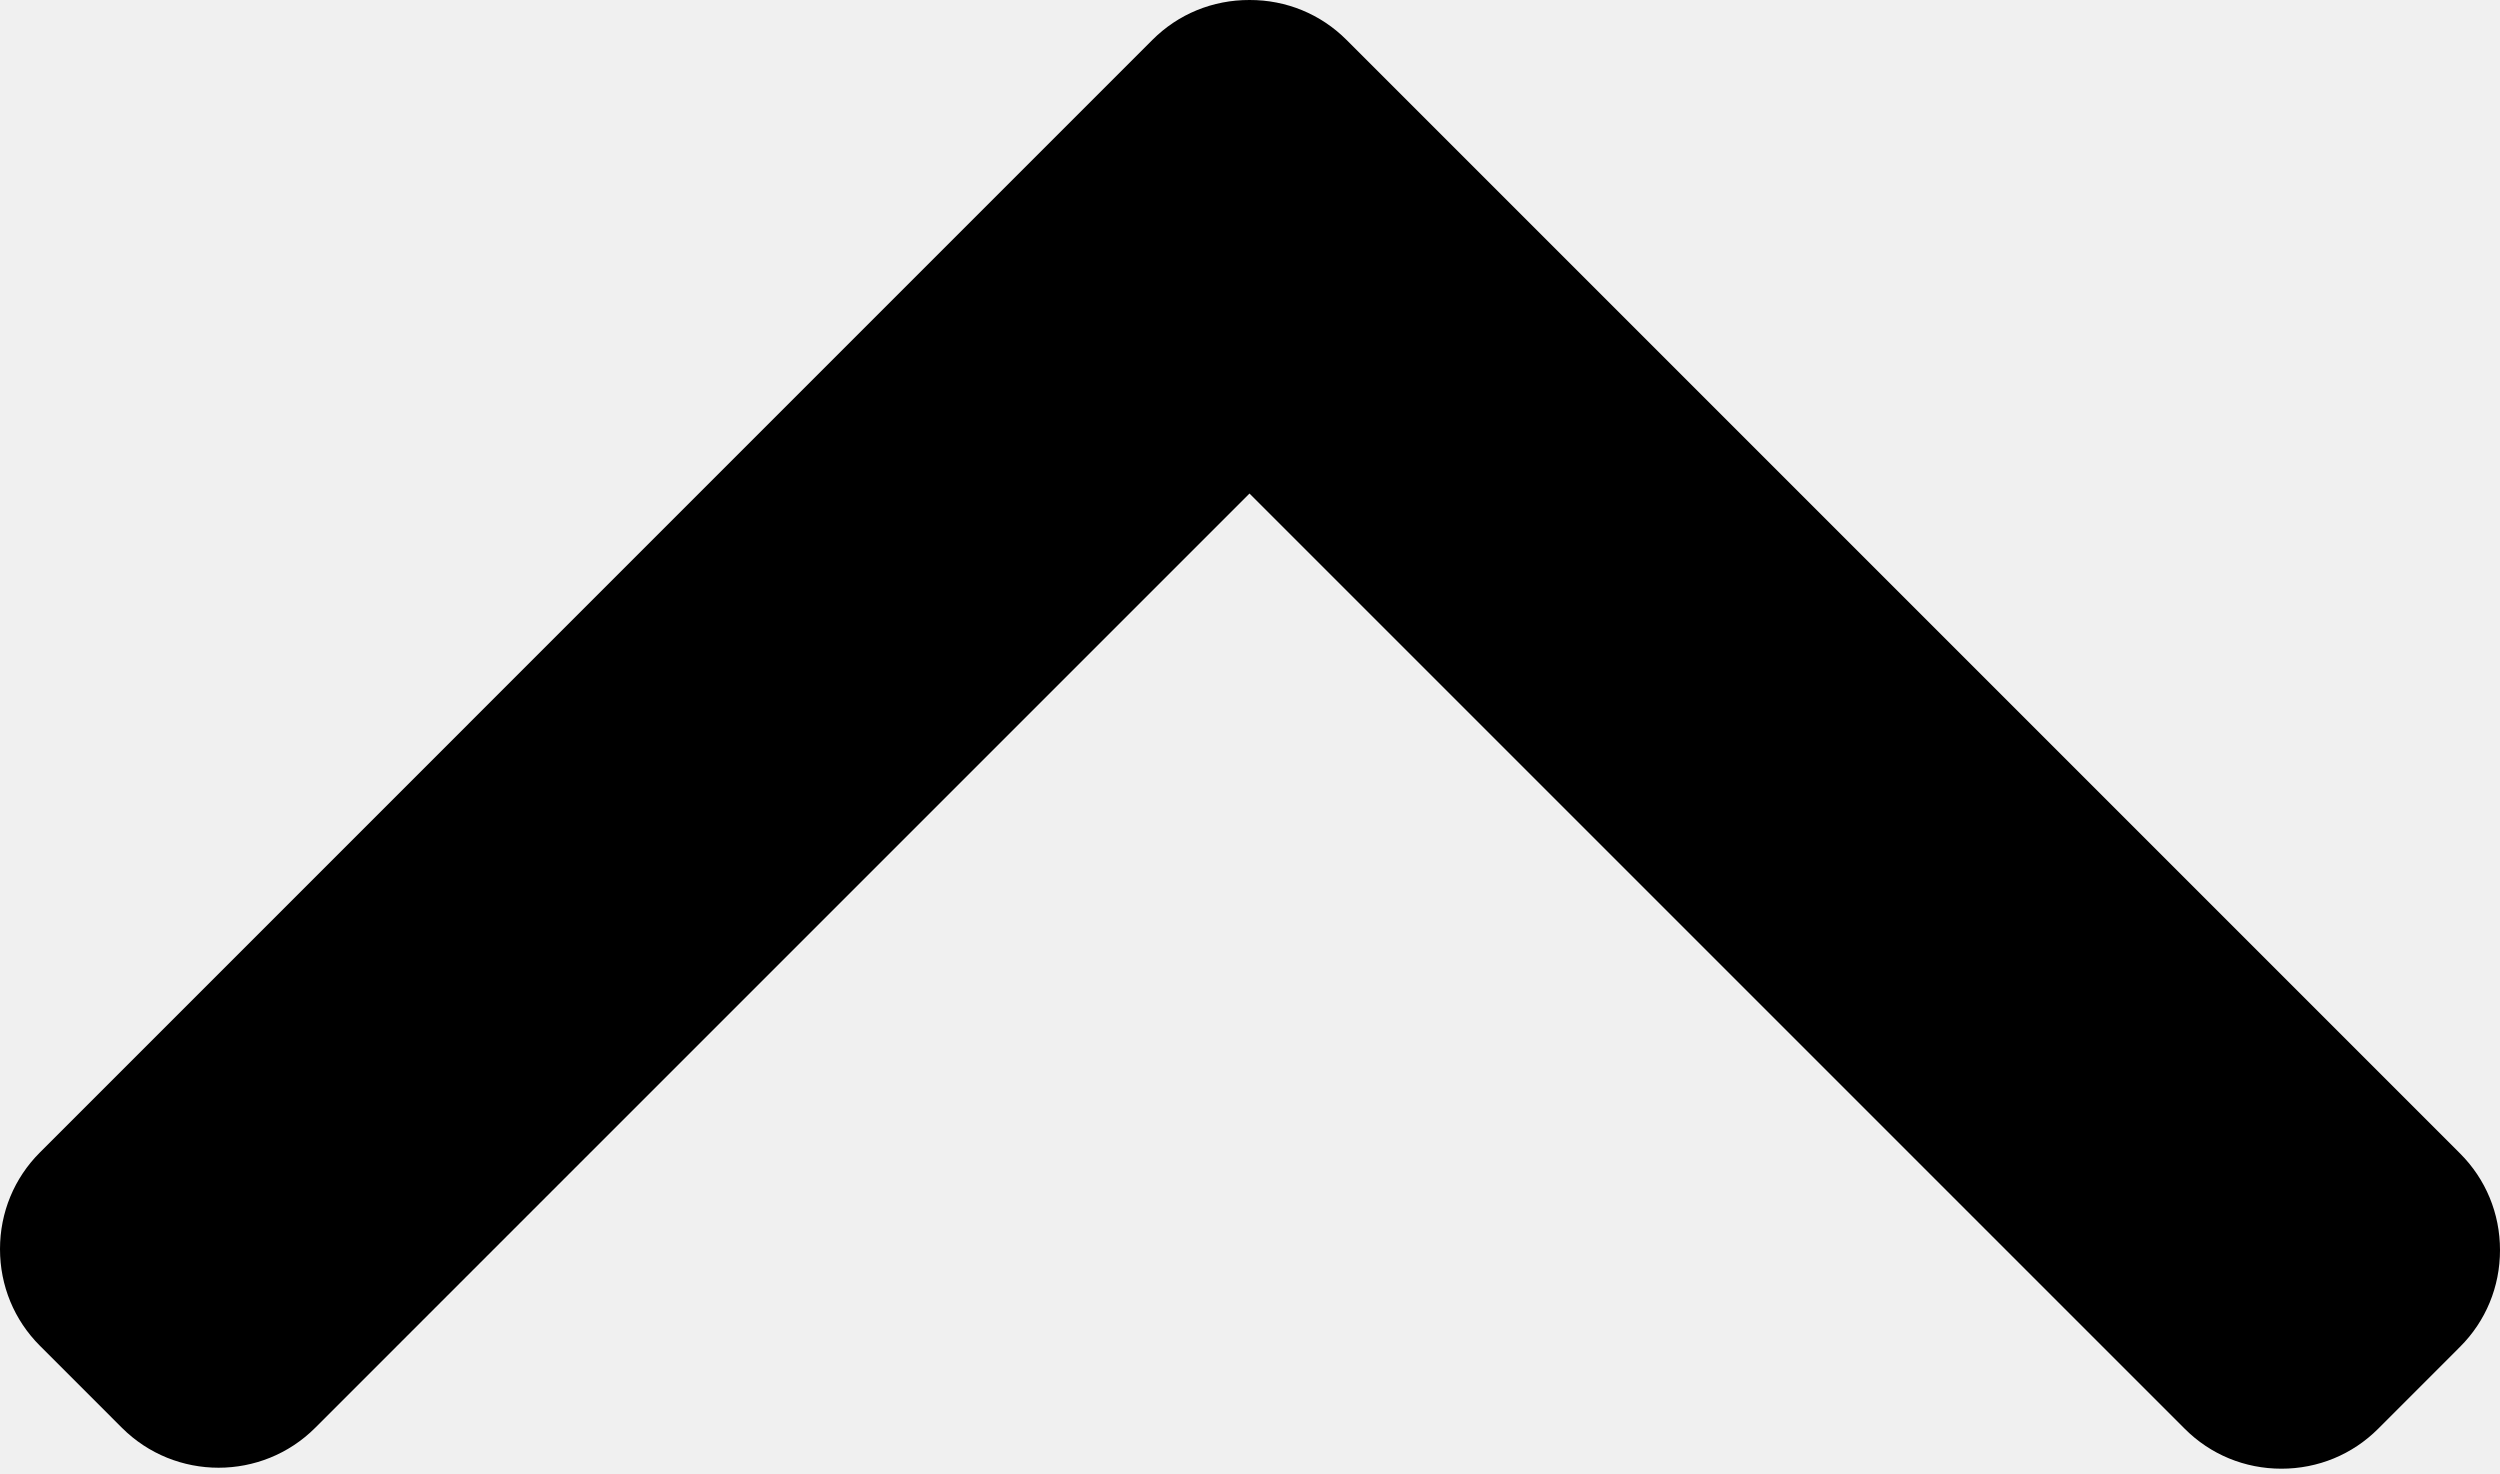
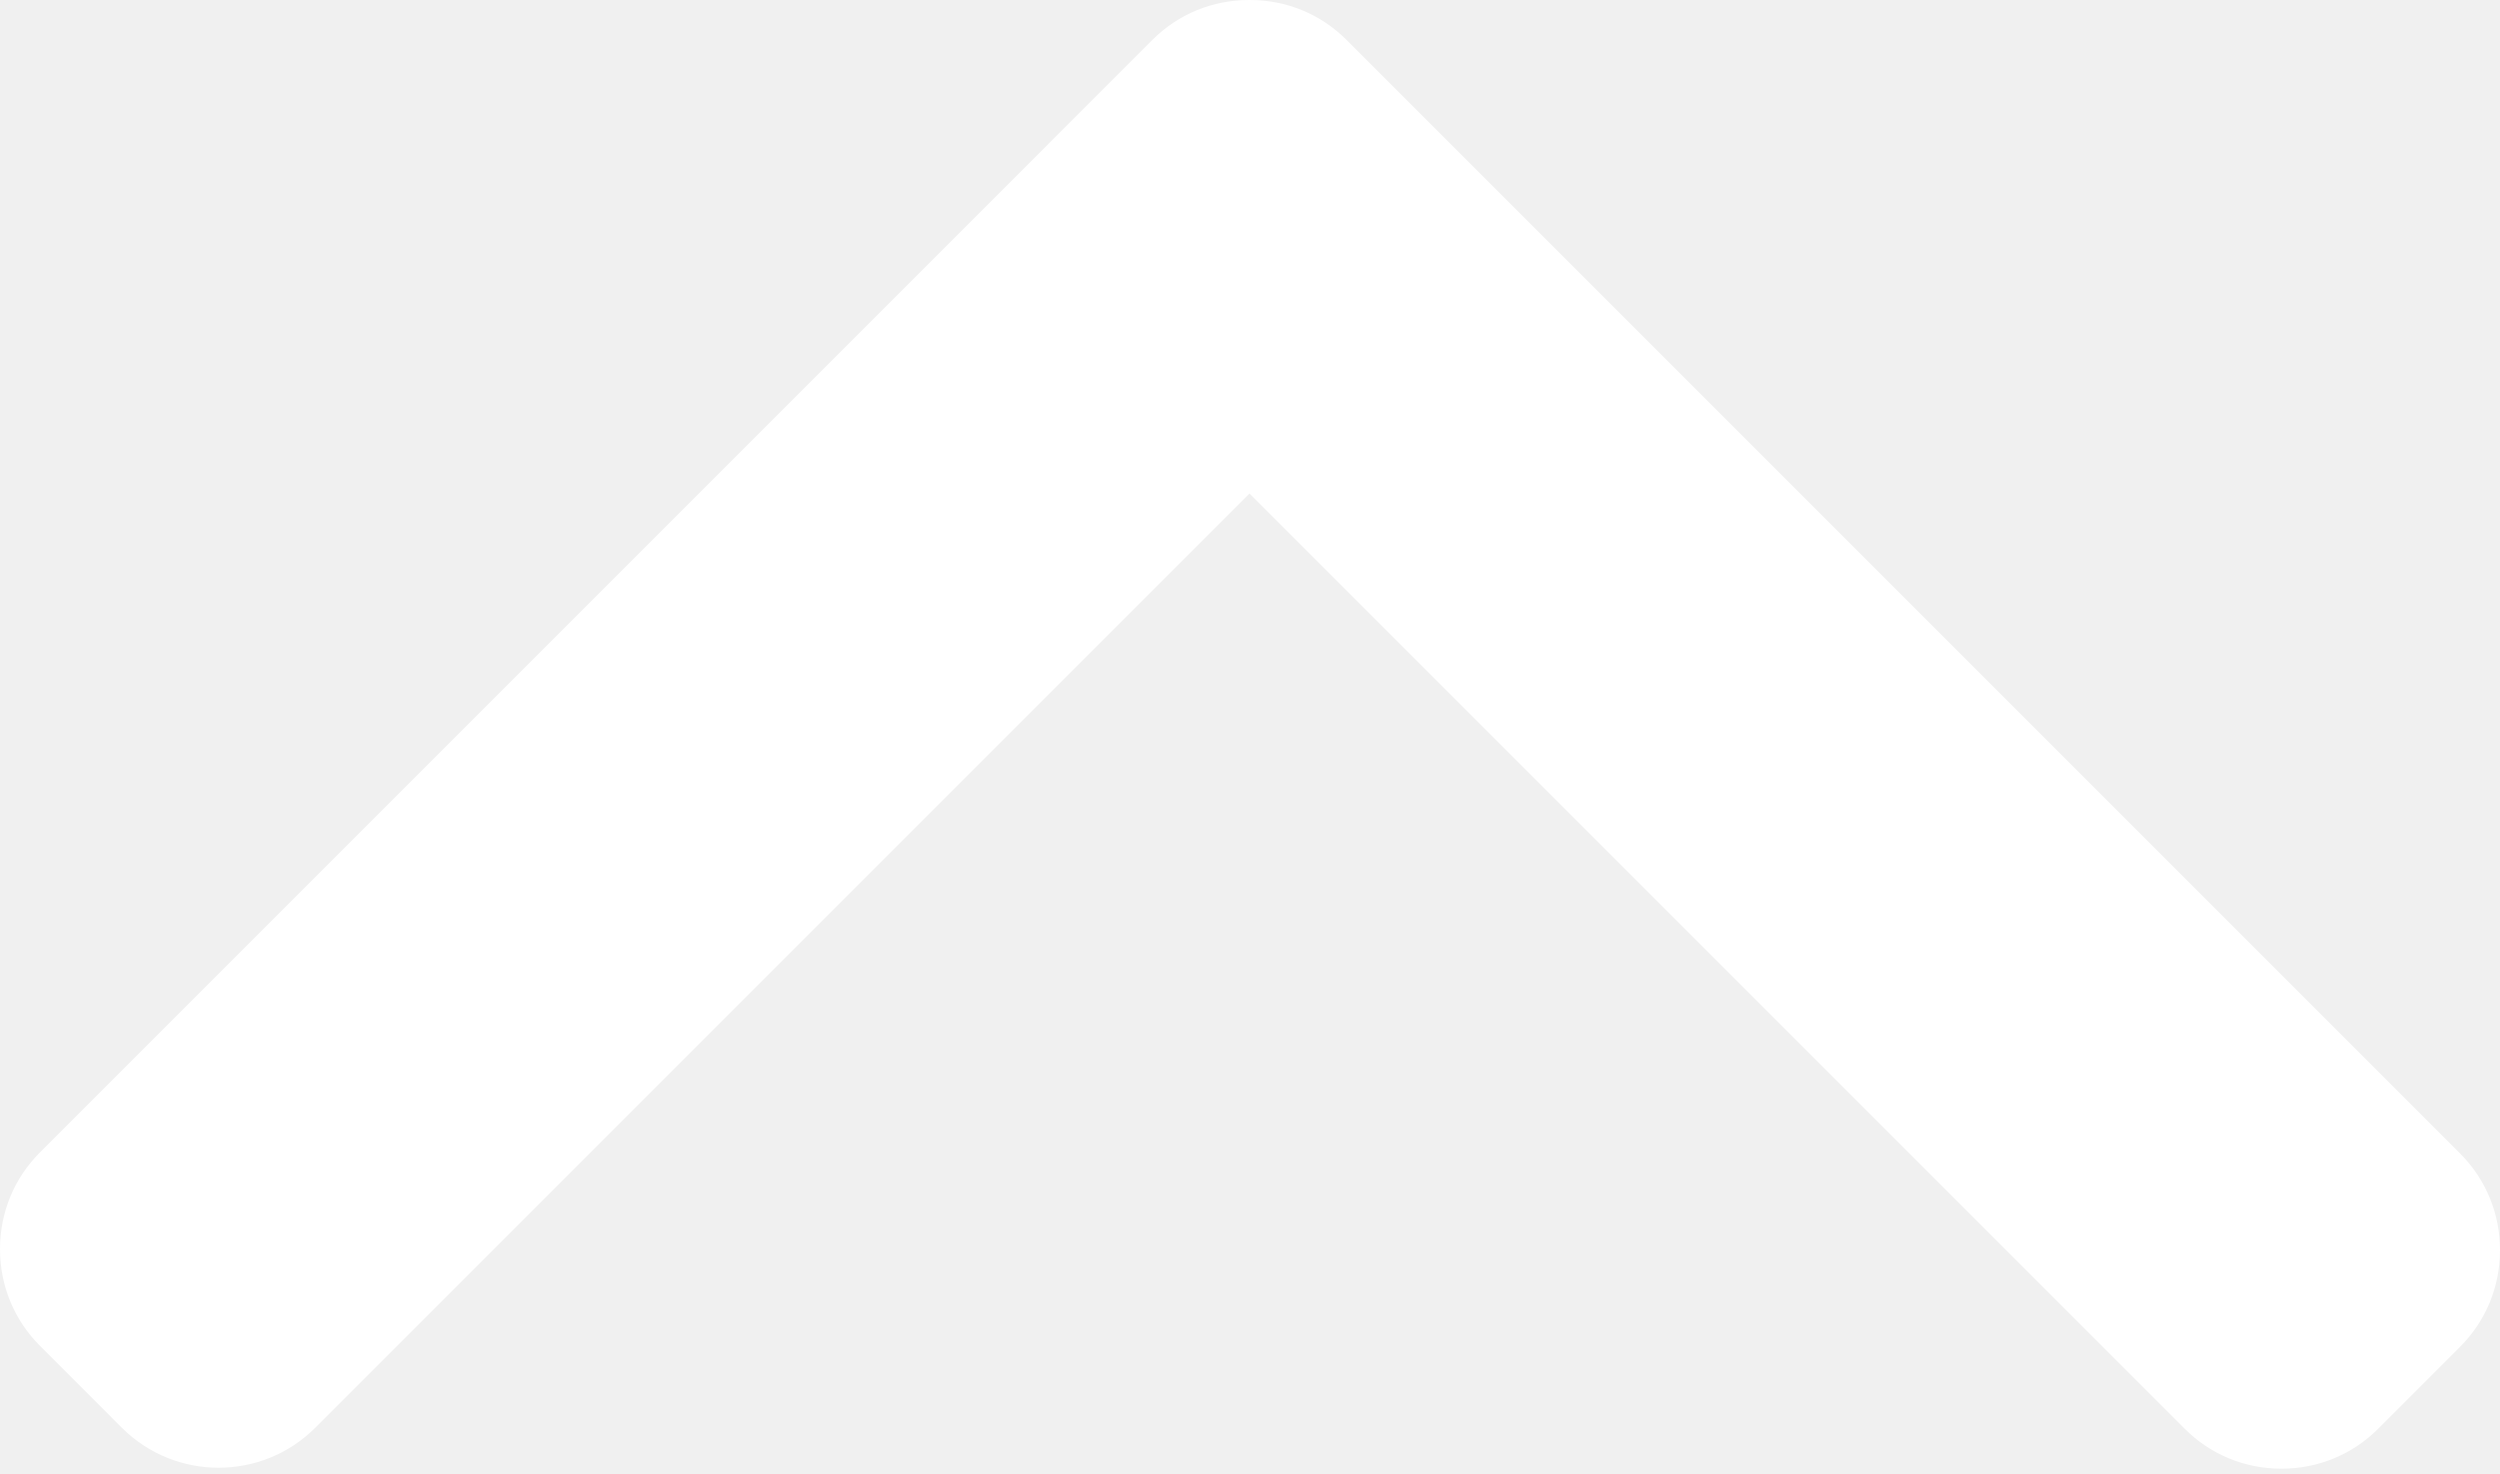
<svg xmlns="http://www.w3.org/2000/svg" width="100%" height="100%" viewBox="0 0 492 290" version="1.1" xml:space="preserve" style="fill-rule:evenodd;clip-rule:evenodd;stroke-linejoin:round;stroke-miterlimit:2;">
  <g>
    <g>
-       <path d="M245.896,97.128l184.064,184.056c5.056,5.068 11.816,7.856 19.024,7.856c7.212,0 13.968,-2.788 19.032,-7.856l16.12,-16.128c5.072,-5.06 7.864,-11.824 7.864,-19.032c-0,-7.208 -2.792,-13.964 -7.864,-19.028l-219.144,-219.148c-5.08,-5.084 -11.868,-7.868 -19.084,-7.848c-7.248,-0.02 -14.028,2.76 -19.112,7.848l-218.932,218.944c-5.072,5.064 -7.864,11.82 -7.864,19.032c-0,7.208 2.792,13.964 7.864,19.032l16.12,16.124c10.492,10.492 27.572,10.492 38.06,0l183.852,-183.852Z" style="fill-rule:nonzero;" />
+       <path d="M245.896,97.128l184.064,184.056c5.056,5.068 11.816,7.856 19.024,7.856c7.212,0 13.968,-2.788 19.032,-7.856l16.12,-16.128c5.072,-5.06 7.864,-11.824 7.864,-19.032c-0,-7.208 -2.792,-13.964 -7.864,-19.028l-219.144,-219.148c-5.08,-5.084 -11.868,-7.868 -19.084,-7.848c-7.248,-0.02 -14.028,2.76 -19.112,7.848l-218.932,218.944c-5.072,5.064 -7.864,11.82 -7.864,19.032c-0,7.208 2.792,13.964 7.864,19.032l16.12,16.124c10.492,10.492 27.572,10.492 38.06,0l183.852,-183.852Z" fill="#ffffff" style="fill-rule:nonzero;" />
    </g>
  </g>
</svg>
